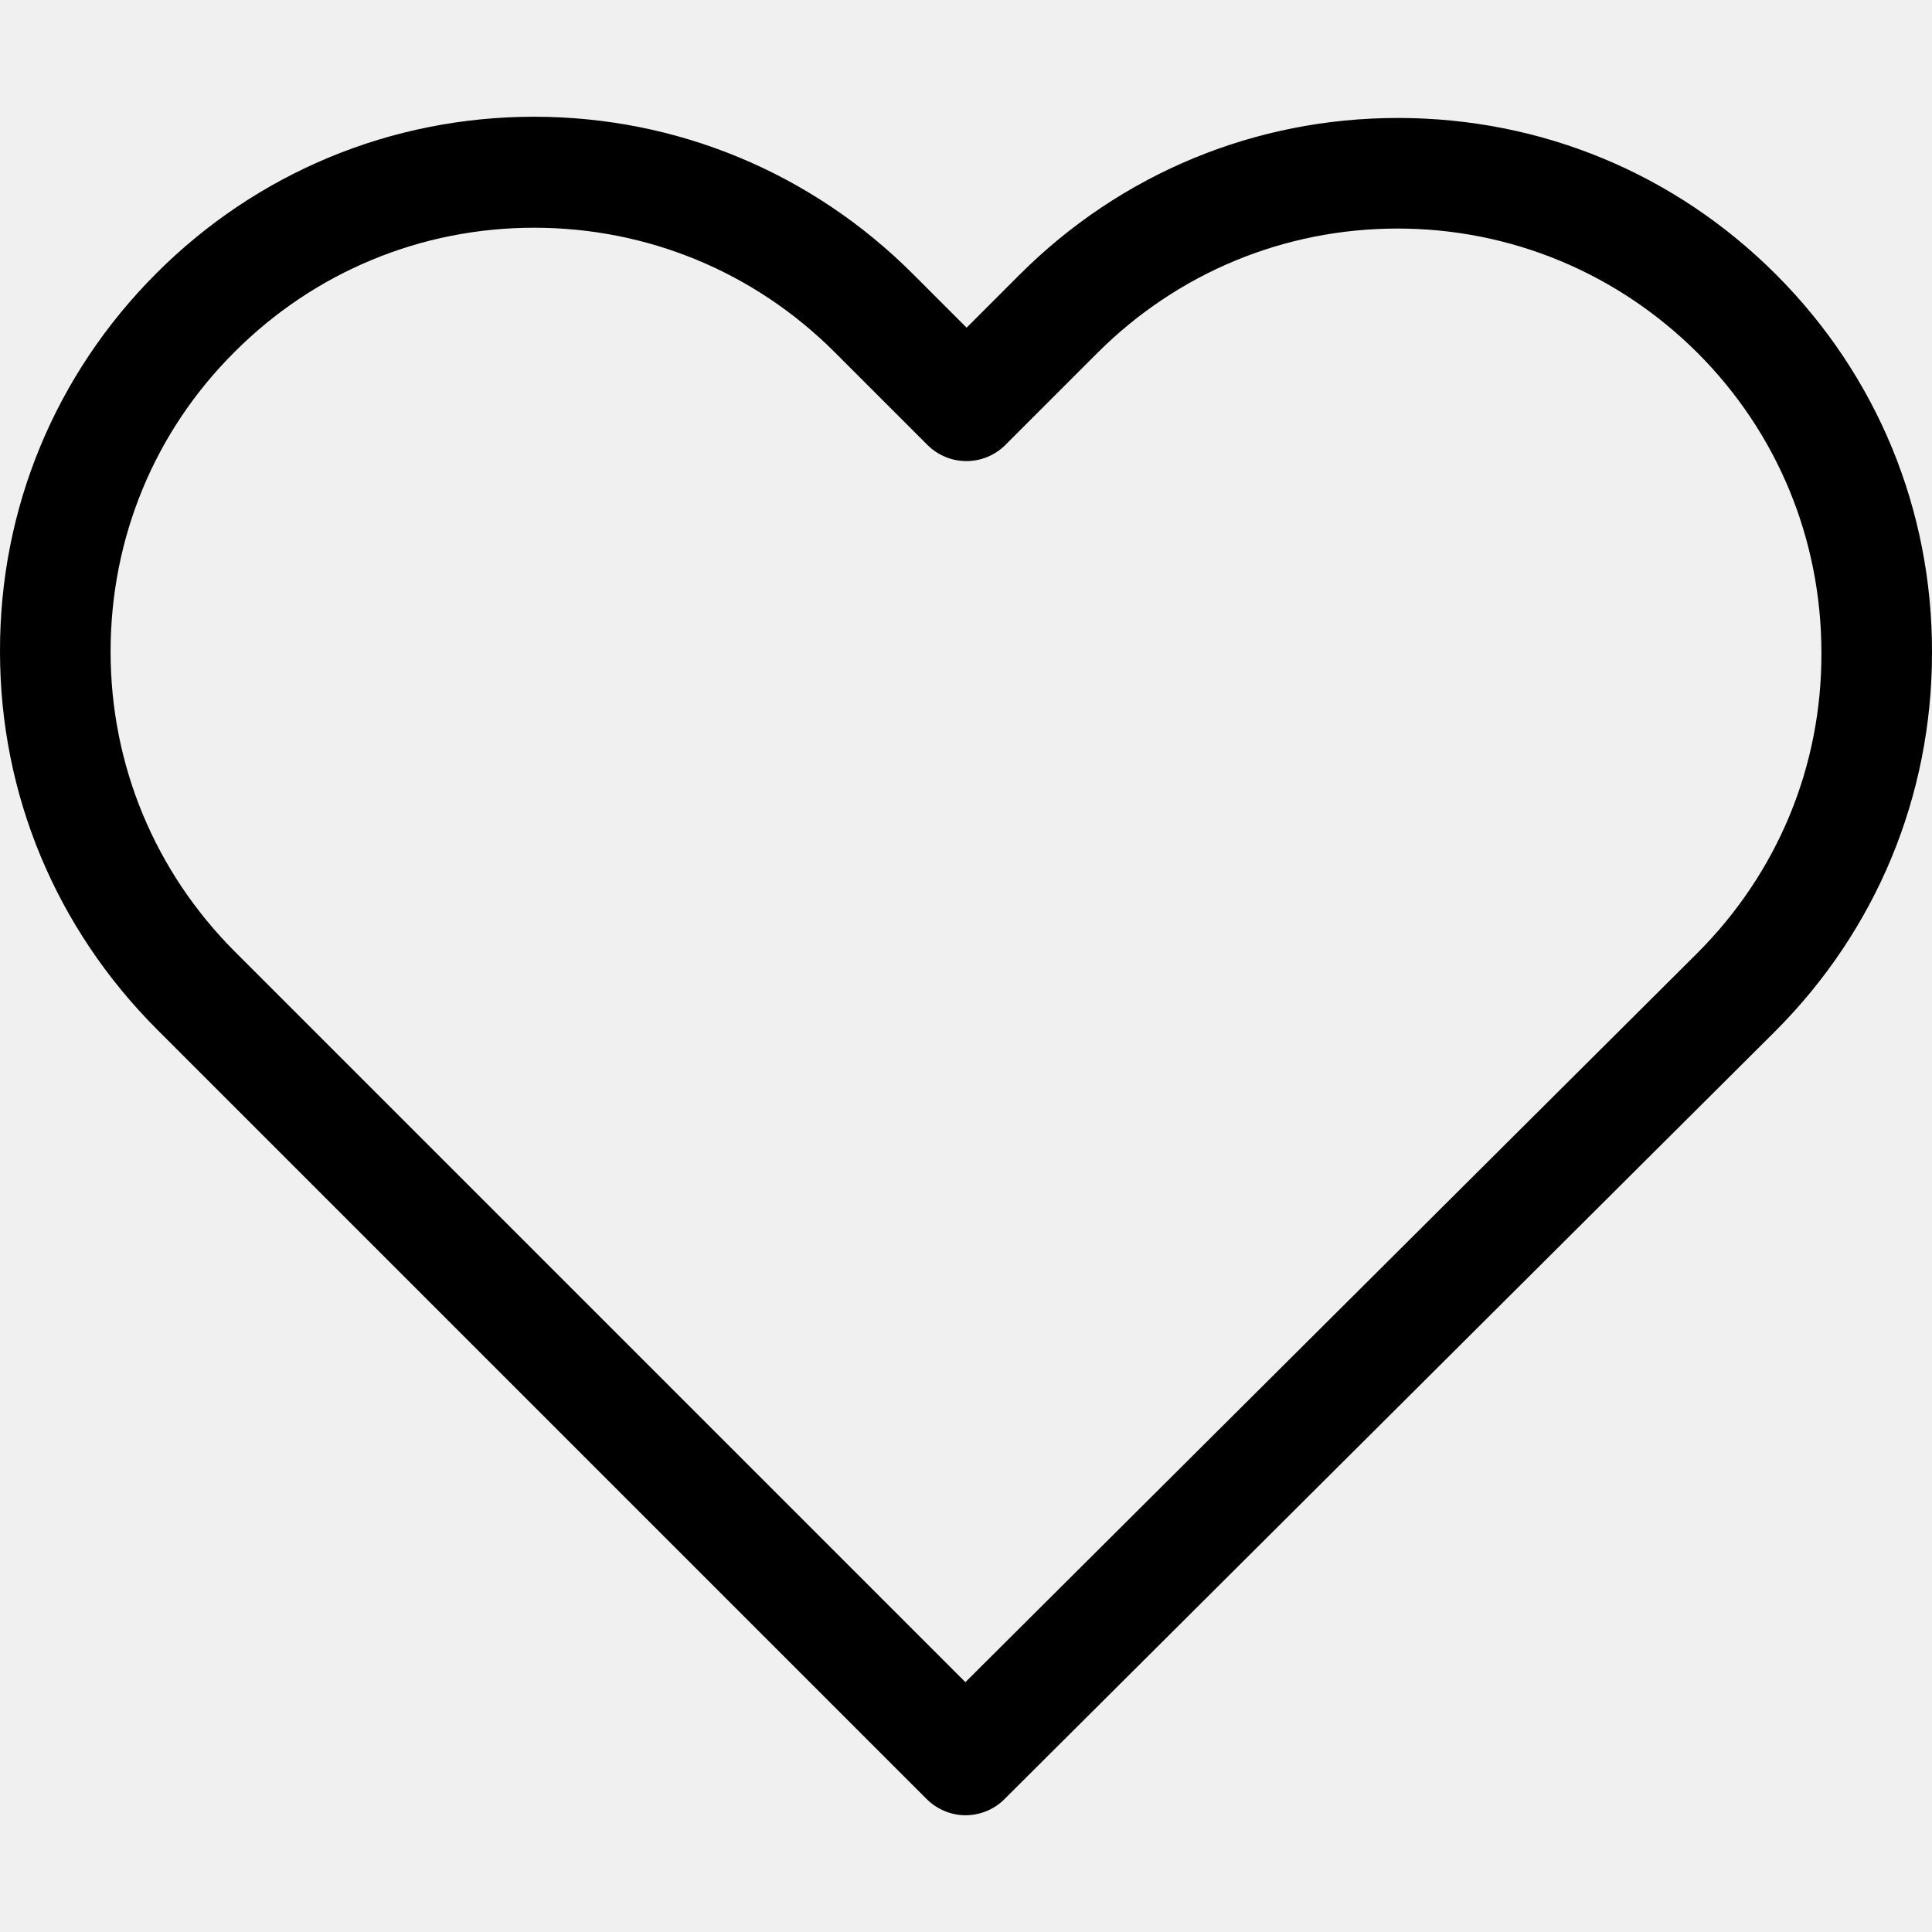
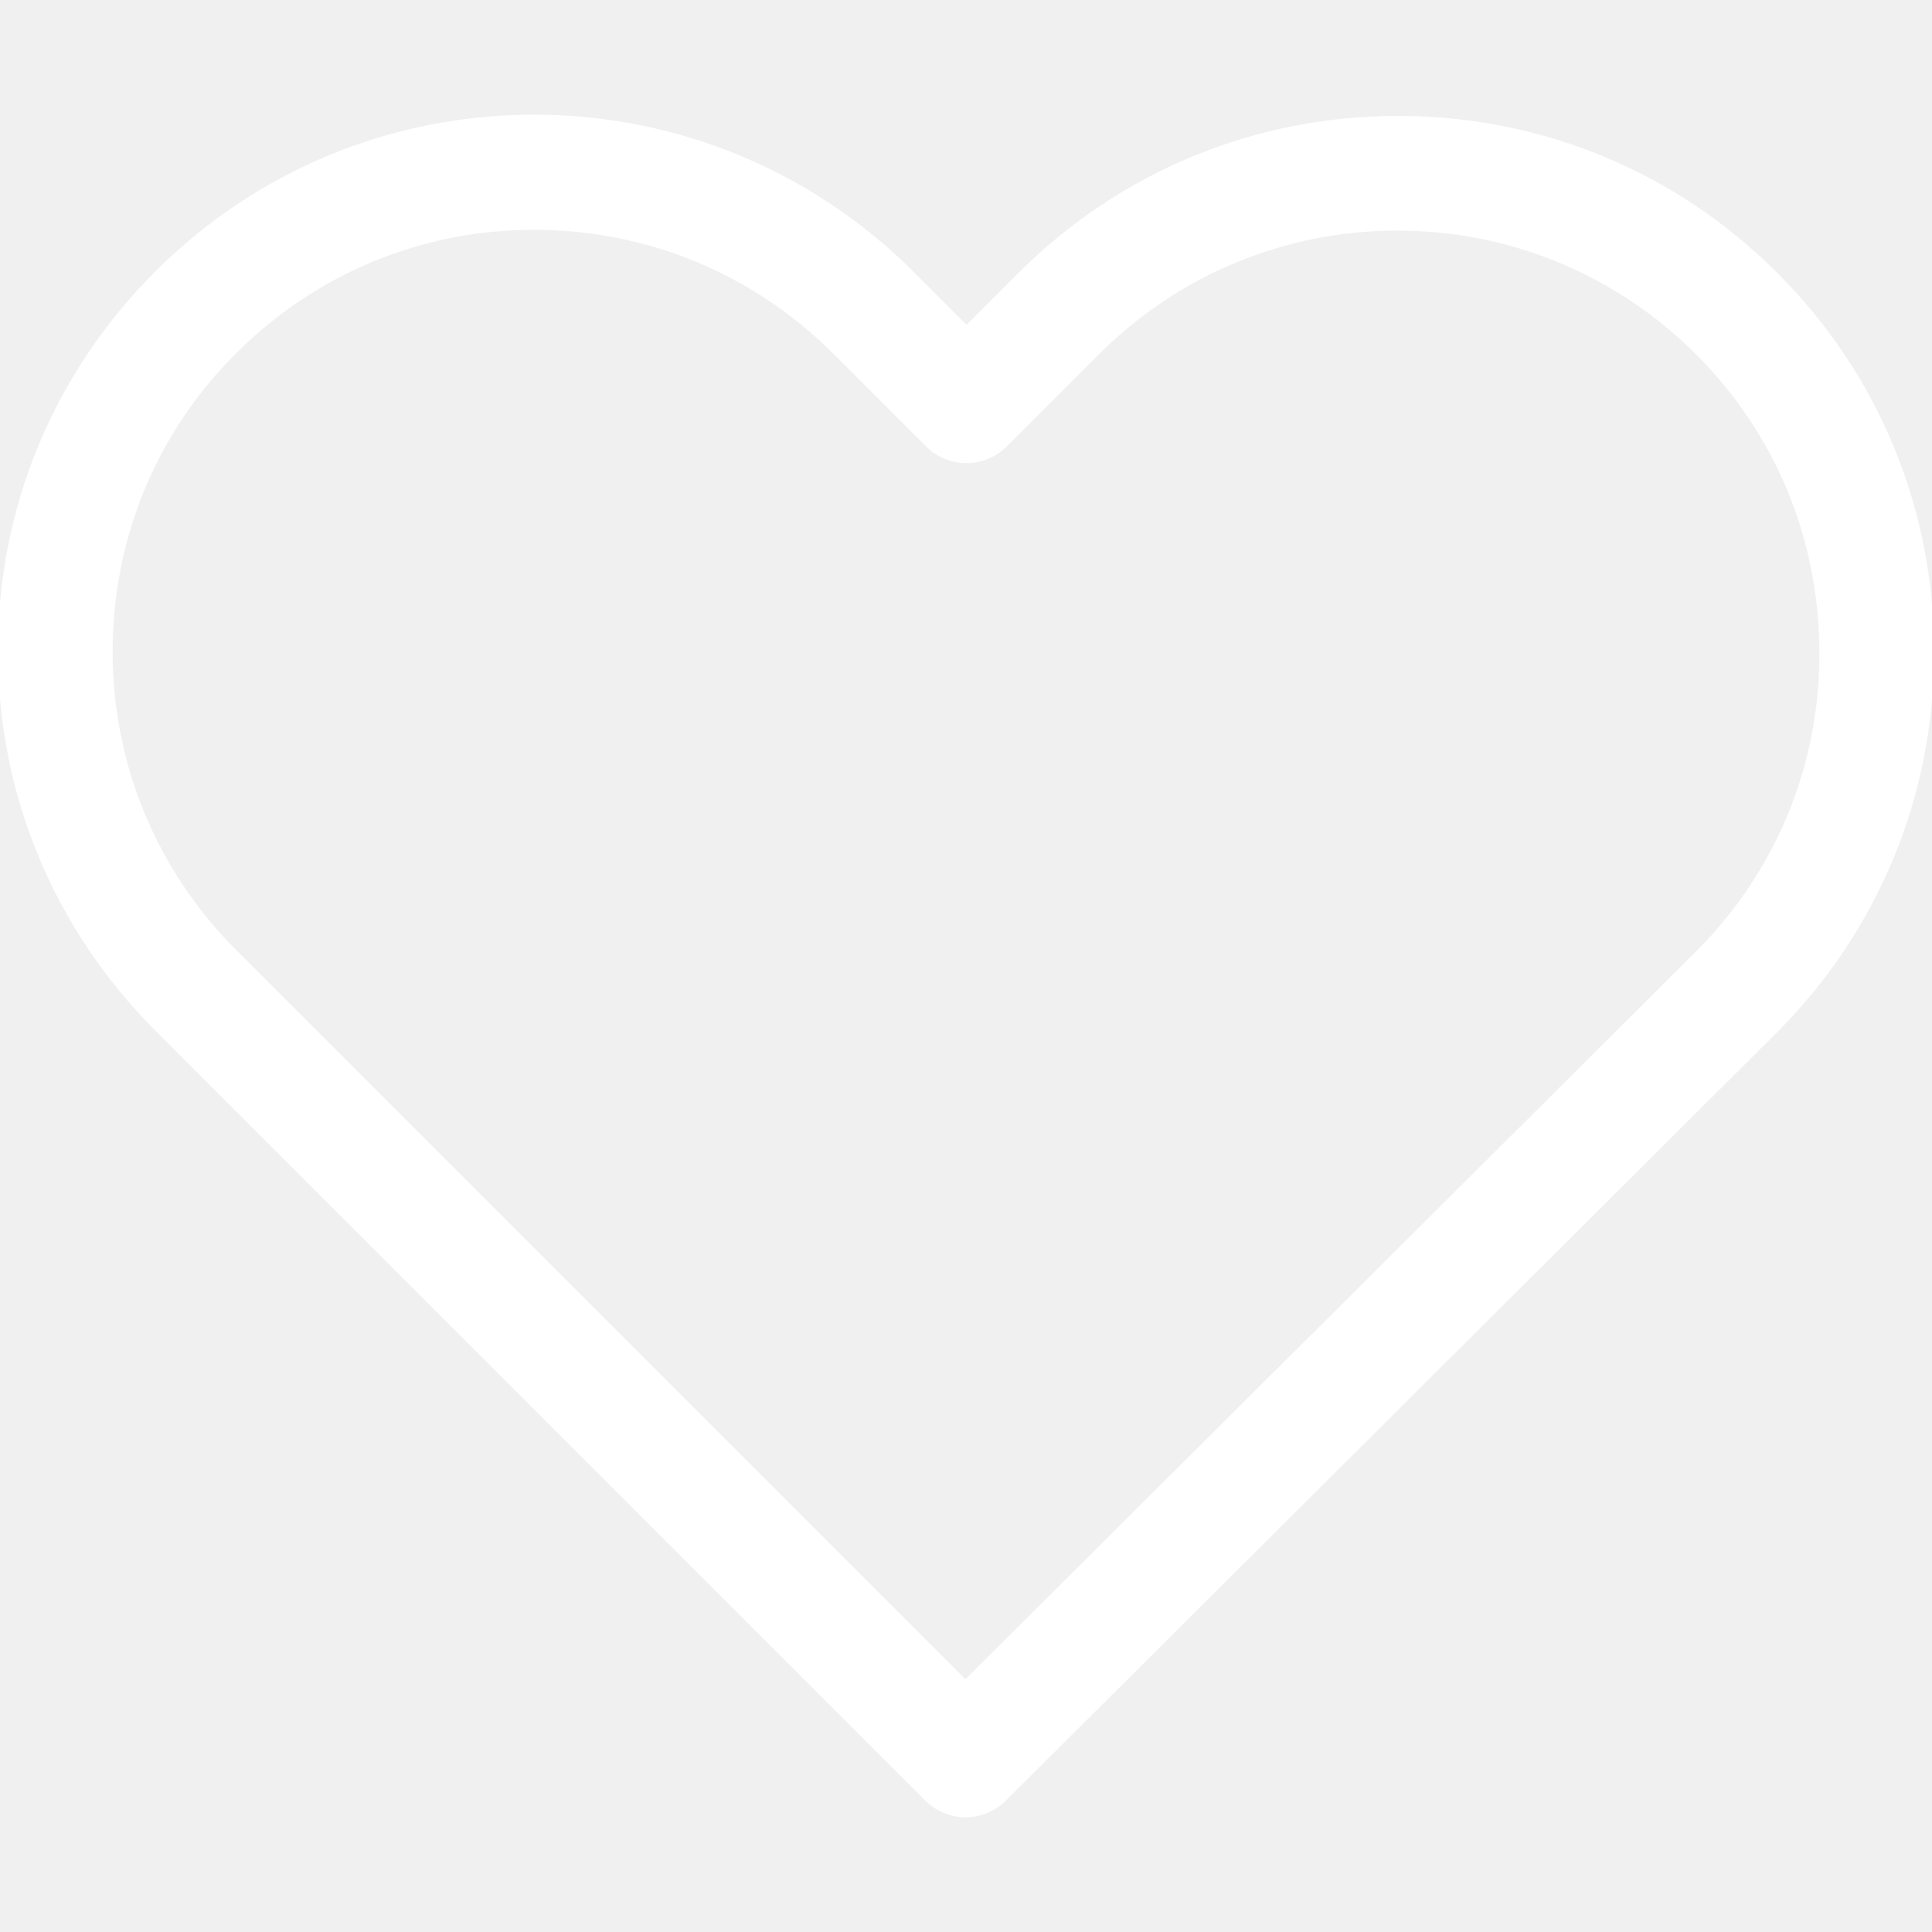
- <svg xmlns="http://www.w3.org/2000/svg" fill="#000000" height="800px" width="800px" version="1.1" id="Capa_1" viewBox="0 0 471.701 471.701" xml:space="preserve">
-   <g>
-     <path d="M433.601,67.001c-24.7-24.7-57.4-38.2-92.3-38.2s-67.7,13.6-92.4,38.3l-12.9,12.9l-13.1-13.1   c-24.7-24.7-57.6-38.4-92.5-38.4c-34.8,0-67.6,13.6-92.2,38.2c-24.7,24.7-38.3,57.5-38.2,92.4c0,34.9,13.7,67.6,38.4,92.3   l187.8,187.8c2.6,2.6,6.1,4,9.5,4c3.4,0,6.9-1.3,9.5-3.9l188.2-187.5c24.7-24.7,38.3-57.5,38.3-92.4   C471.801,124.501,458.301,91.701,433.601,67.001z M414.401,232.701l-178.7,178l-178.3-178.3c-19.6-19.6-30.4-45.6-30.4-73.3   s10.7-53.7,30.3-73.2c19.5-19.5,45.5-30.3,73.1-30.3c27.7,0,53.8,10.8,73.4,30.4l22.6,22.6c5.3,5.3,13.8,5.3,19.1,0l22.4-22.4   c19.6-19.6,45.7-30.4,73.3-30.4c27.6,0,53.6,10.8,73.2,30.3c19.6,19.6,30.3,45.6,30.3,73.3   C444.801,187.101,434.001,213.101,414.401,232.701z" />
+ <svg xmlns="http://www.w3.org/2000/svg" fill="#fff" height="800px" width="800px" version="1.1" id="Capa_1" viewBox="0 0 471.701 471.701" xml:space="preserve" stroke="#fff">
+   <g id="SVGRepo_bgCarrier" stroke-width="0" />
+   <g id="SVGRepo_tracerCarrier" stroke-linecap="round" stroke-linejoin="round" />
+   <g id="SVGRepo_iconCarrier">
+     <g>
+       <path d="M433.601,67.001c-24.7-24.7-57.4-38.2-92.3-38.2s-67.7,13.6-92.4,38.3l-12.9,12.9l-13.1-13.1 c-24.7-24.7-57.6-38.4-92.5-38.4c-34.8,0-67.6,13.6-92.2,38.2c-24.7,24.7-38.3,57.5-38.2,92.4c0,34.9,13.7,67.6,38.4,92.3 l187.8,187.8c2.6,2.6,6.1,4,9.5,4c3.4,0,6.9-1.3,9.5-3.9l188.2-187.5c24.7-24.7,38.3-57.5,38.3-92.4 C471.801,124.501,458.301,91.701,433.601,67.001z M414.401,232.701l-178.7,178l-178.3-178.3c-19.6-19.6-30.4-45.6-30.4-73.3 s10.7-53.7,30.3-73.2c19.5-19.5,45.5-30.3,73.1-30.3c27.7,0,53.8,10.8,73.4,30.4l22.6,22.6c5.3,5.3,13.8,5.3,19.1,0l22.4-22.4 c19.6-19.6,45.7-30.4,73.3-30.4c27.6,0,53.6,10.8,73.2,30.3c19.6,19.6,30.3,45.6,30.3,73.3 C444.801,187.101,434.001,213.101,414.401,232.701z" />
+     </g>
  </g>
</svg>
